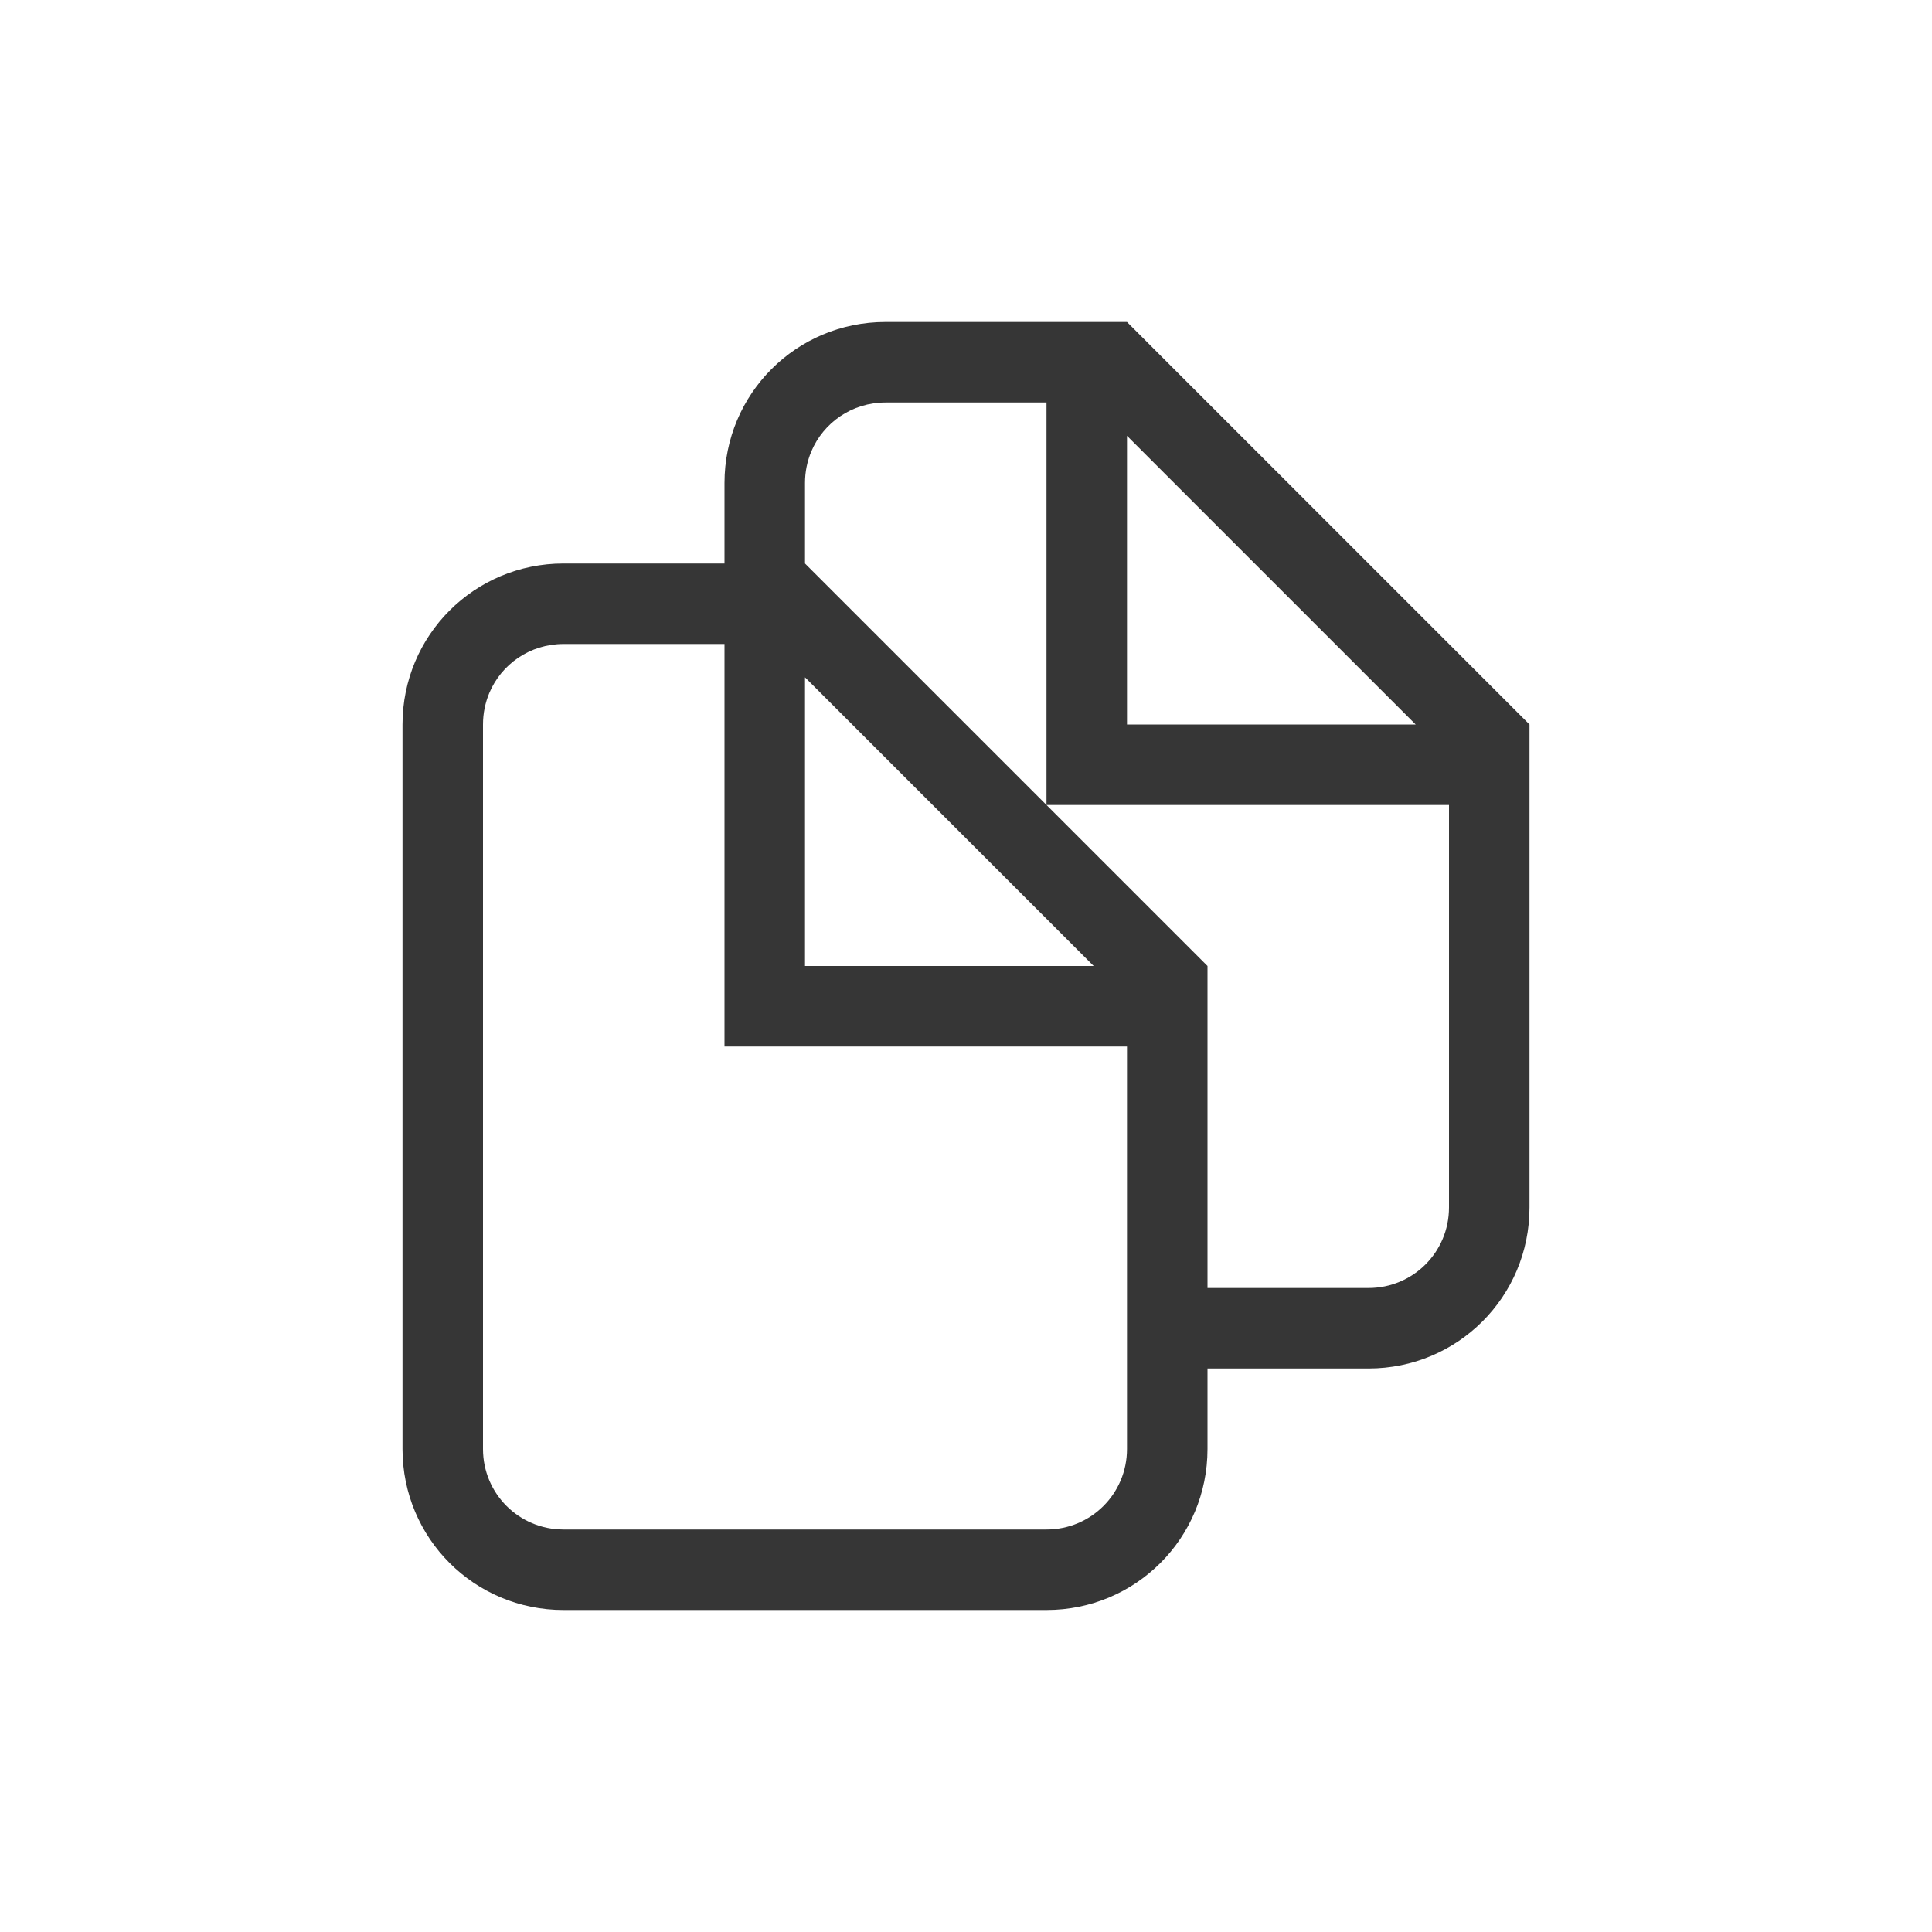
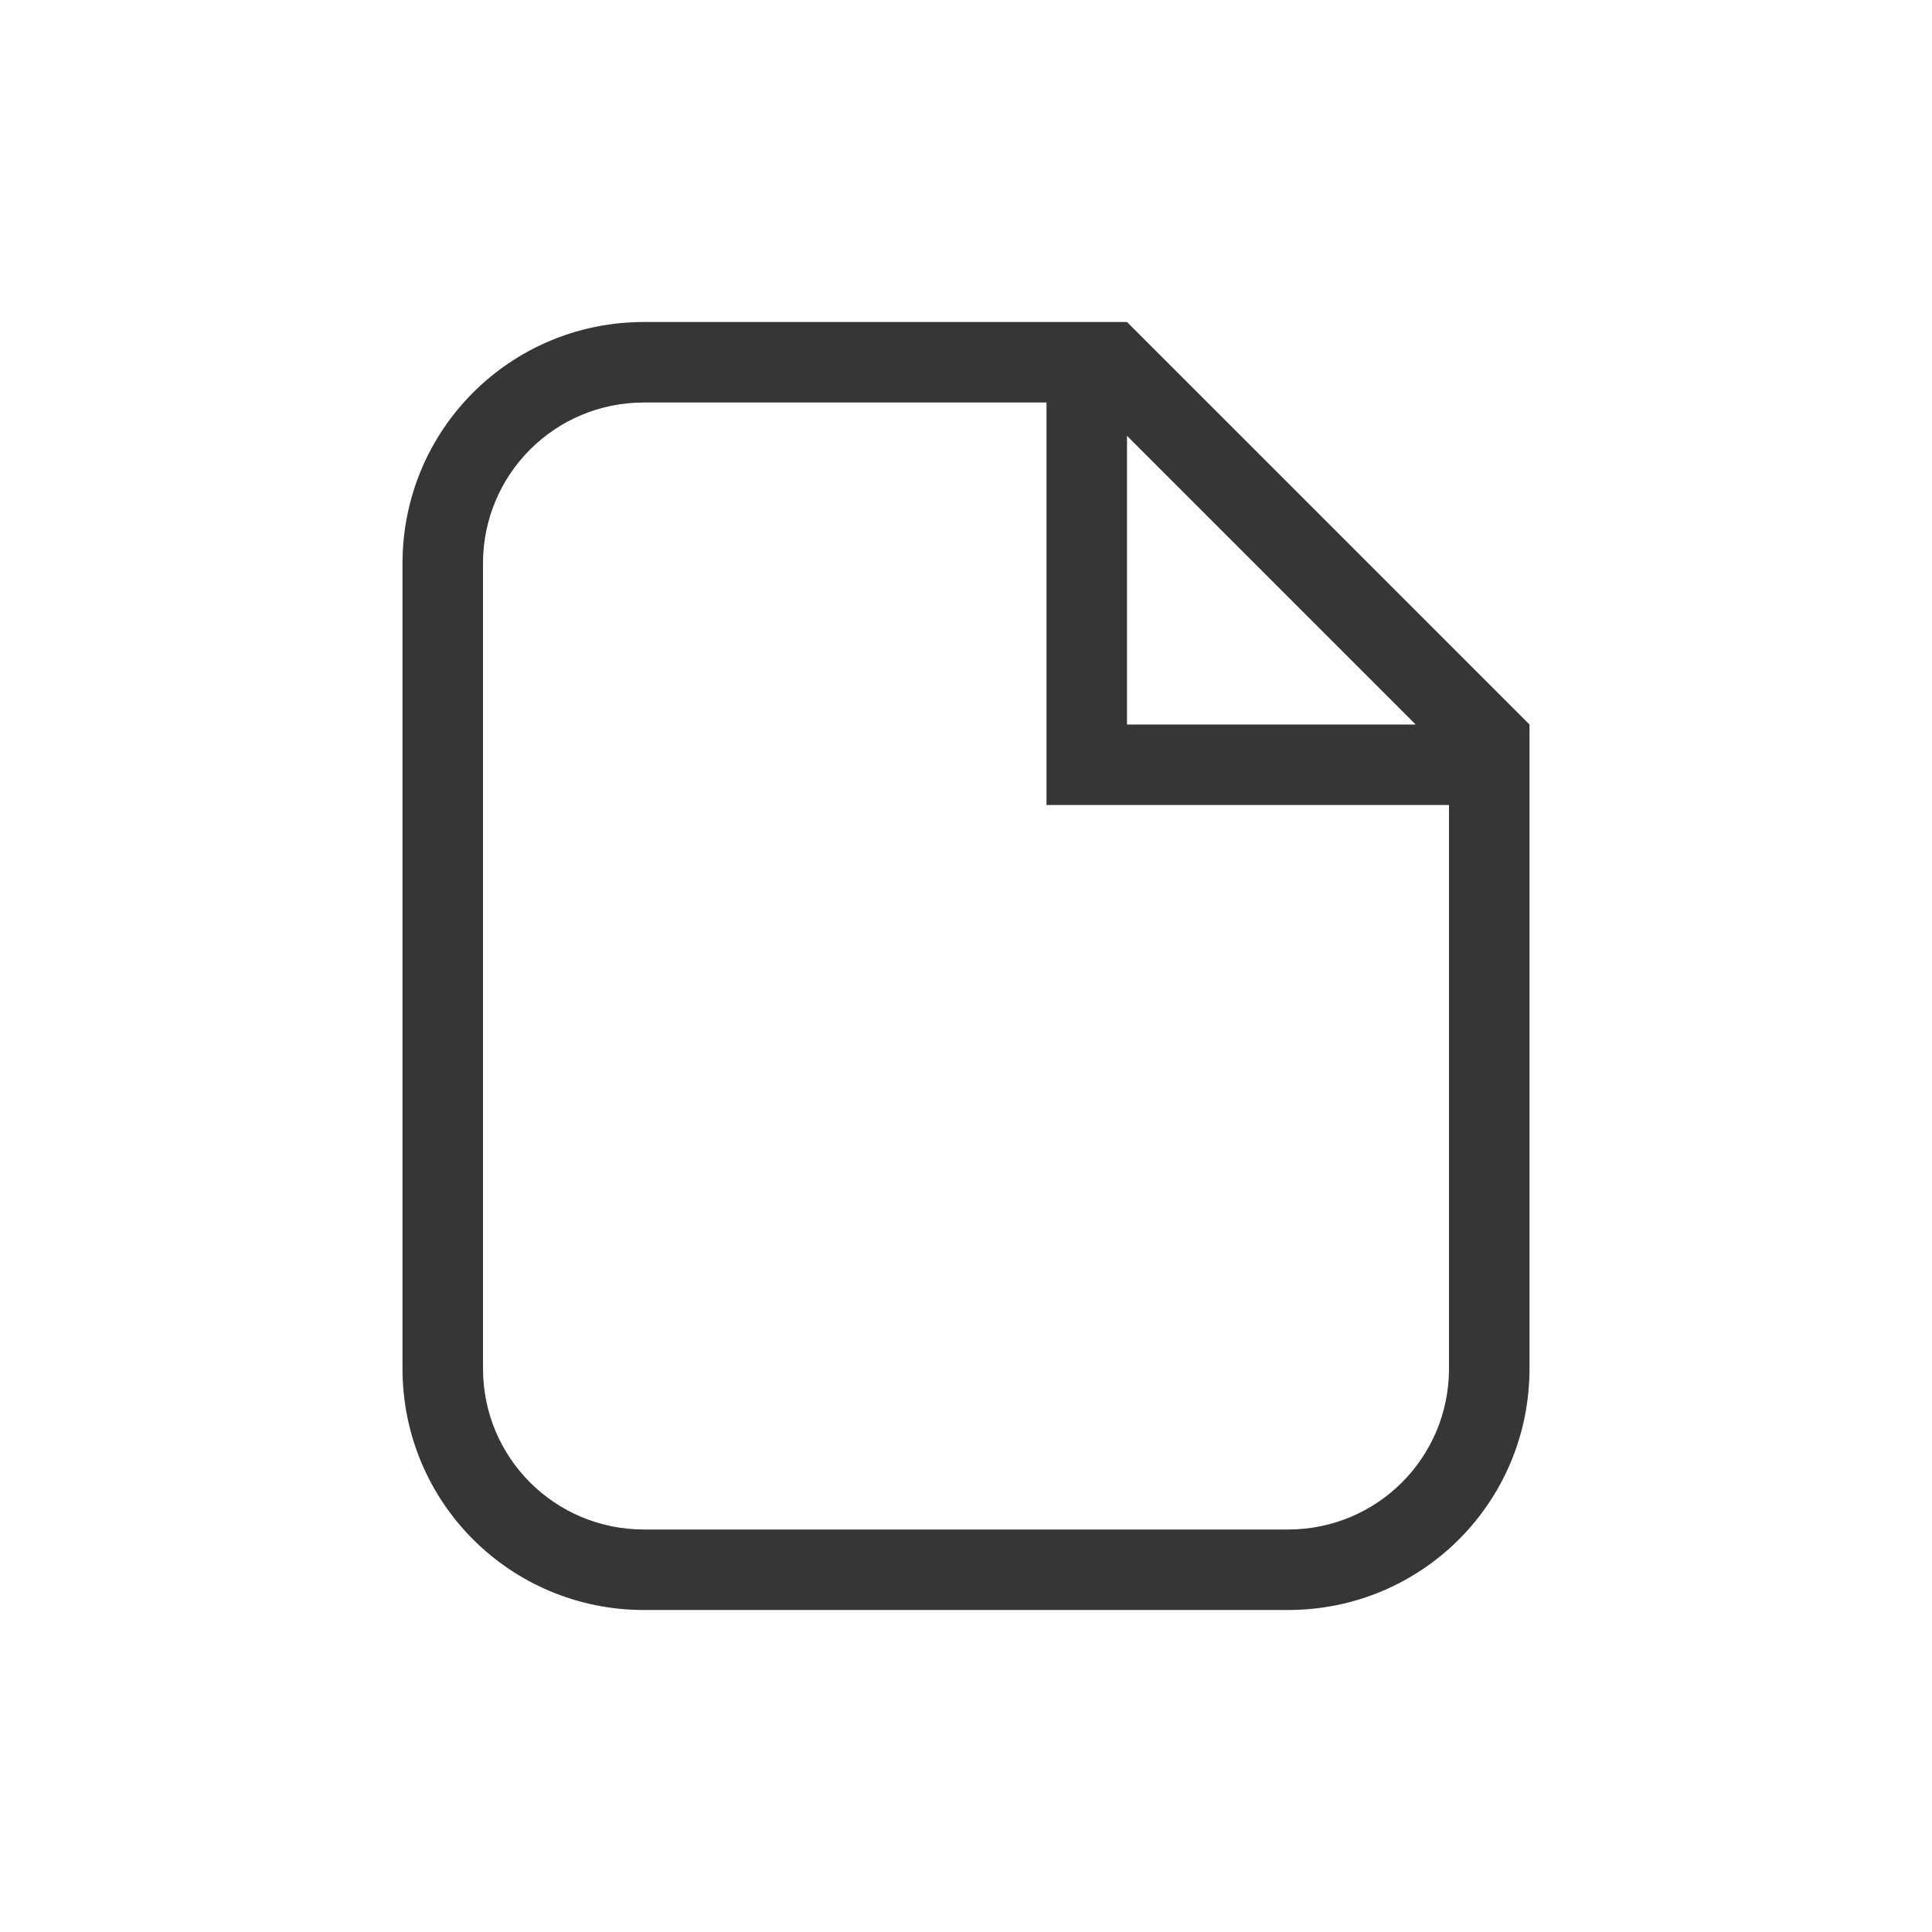
<svg xmlns="http://www.w3.org/2000/svg" width="24" height="24" version="1.1">
  <defs>
    <style id="current-color-scheme" type="text/css">.ColorScheme-Text { color:#363636; }</style>
  </defs>
-   <path class="ColorScheme-Text" d="m11 4c-1.108 0-2 0.892-2 2v1h-2c-1.108 0-2 0.892-2 2v9c0 1.108 0.892 2 2 2h6c1.108 0 2-0.892 2-2v-1h2c1.108 0 2-0.892 2-2v-6l-5-5h-1zm0 1h2v5h5v5c0 0.554-0.446 1-1 1h-2v-4l-5-5v-1c0-0.139 0.028-0.271 0.078-0.391 0.151-0.359 0.506-0.609 0.922-0.609zm3 0.414 3.586 3.586h-3.586zm-7 2.586h2v5h5v5c0 0.554-0.446 1-1 1h-6c-0.554 0-1-0.446-1-1v-9c0-0.139 0.028-0.271 0.078-0.391 0.151-0.359 0.506-0.609 0.922-0.609zm3 0.414 3.586 3.586h-3.586z" fill="currentColor" />
+   <path class="ColorScheme-Text" d="m8 4c-1.662 0-3 1.338-3 3v10c0 1.662 1.338 3 3 3h8c1.662 0 3-1.338 3-3v-8l-5-5h-1zm0 1h5v5h5v7c0 1.108-0.892 2-2 2h-8c-1.108 0-2-0.892-2-2v-10c0-1.108 0.892-2 2-2zm6 0.414 3.586 3.586h-3.586z" fill="currentColor" />
</svg>
